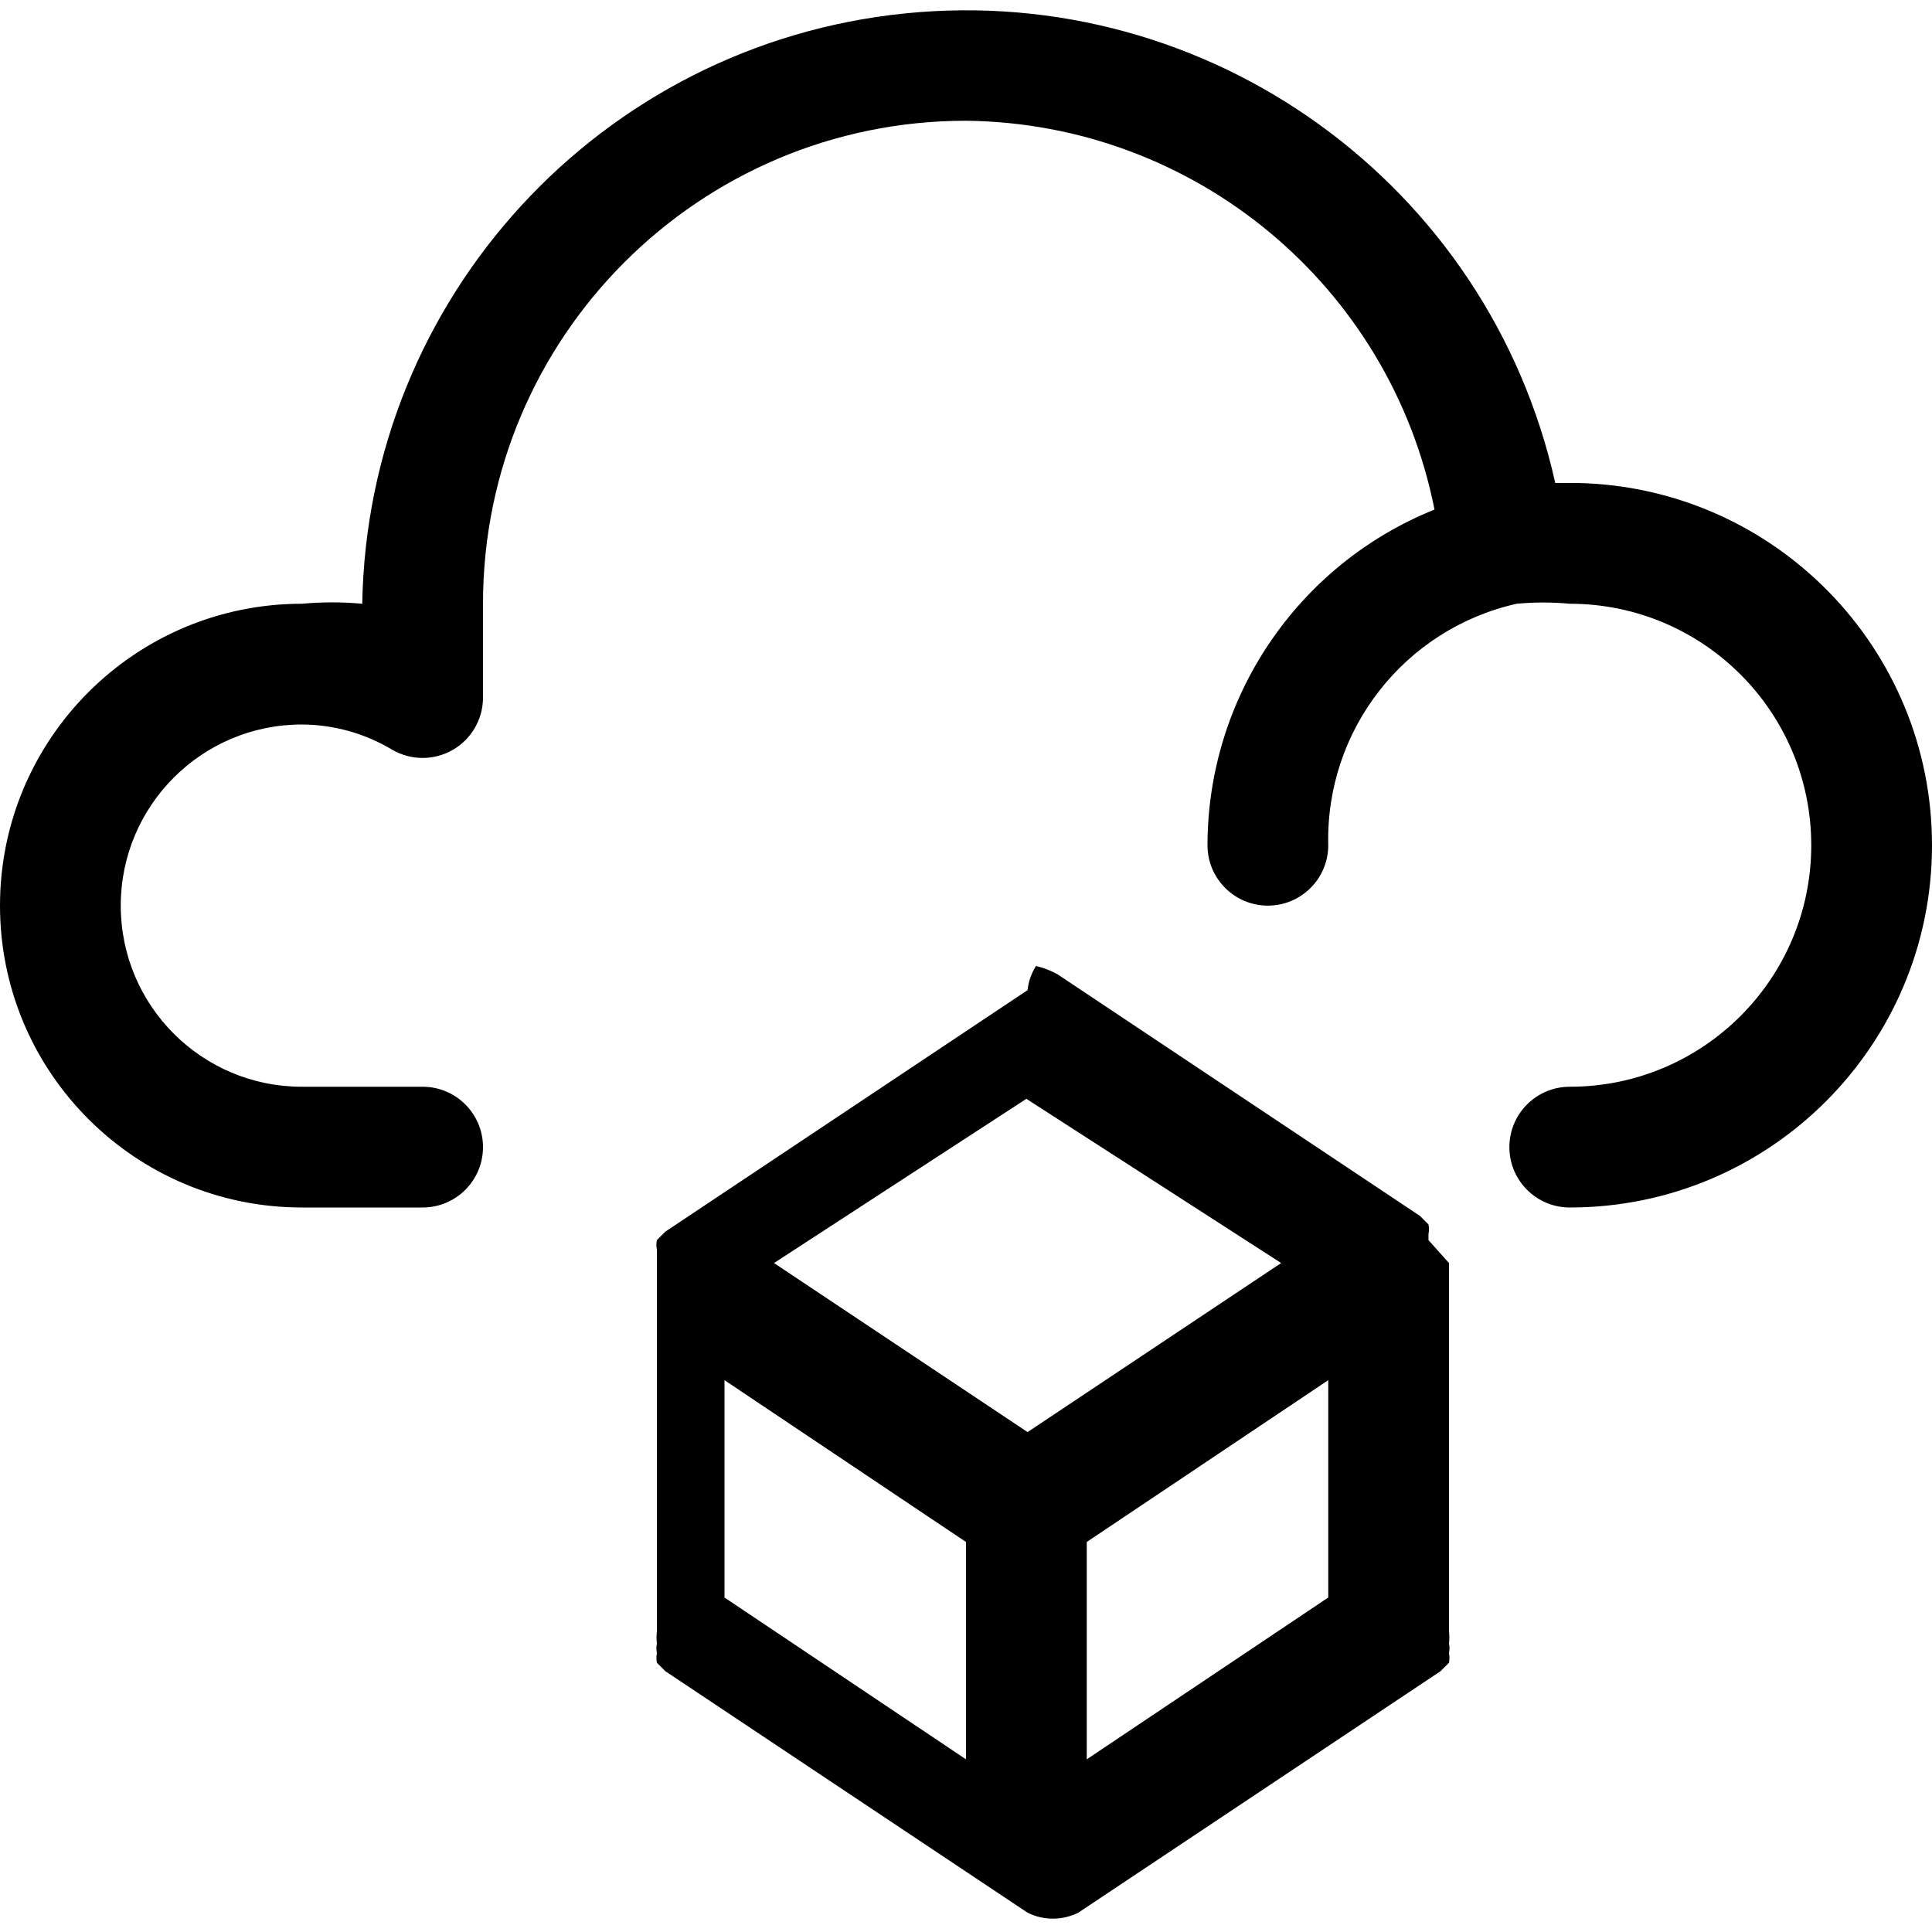
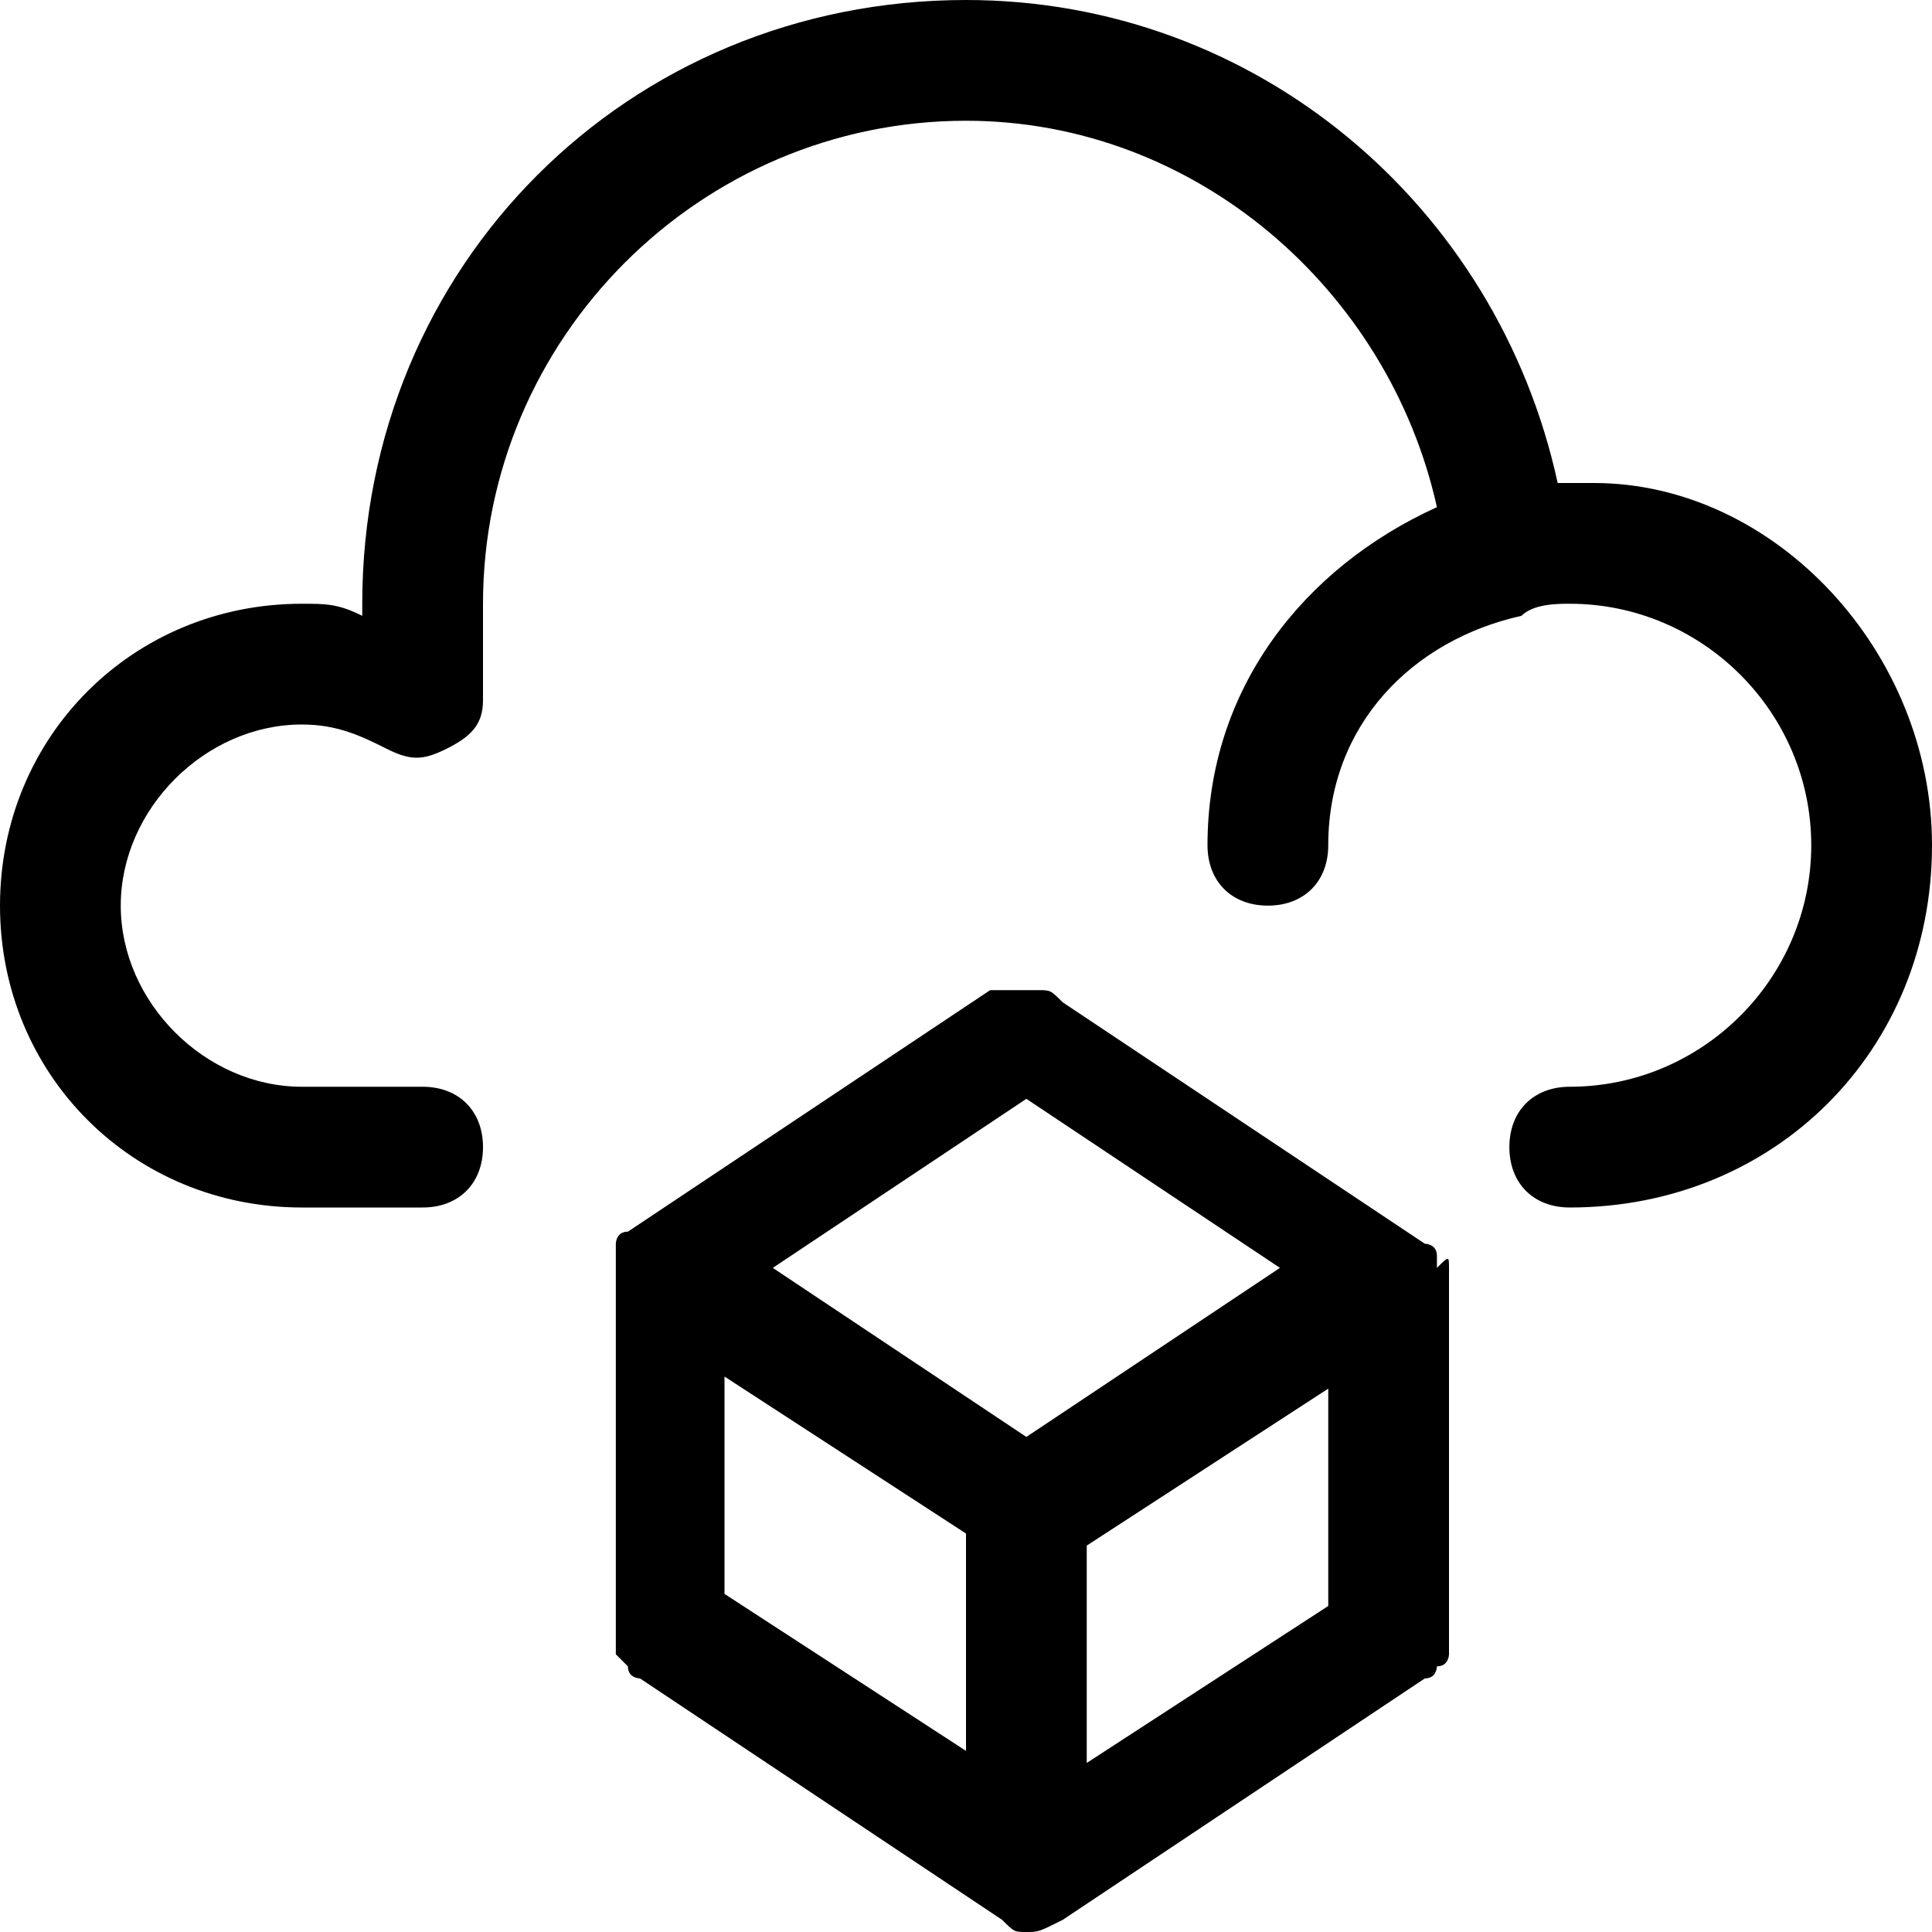
- <svg xmlns="http://www.w3.org/2000/svg" viewBox="0 0 16 16">
-   <g id="Layer_2" data-name="Layer 2">
-     <g id="Layer_1-2" data-name="Layer 1">
-       <path d="M16,7a3,3,0,0,1-3,3,.5.5,0,0,1,0-1,2,2,0,0,0,0-4,2.37,2.37,0,0,0-.44,0h0A2,2,0,0,0,11,7a.5.5,0,0,1-1,0,3,3,0,0,1,1.88-2.78A4,4,0,0,0,8,1,4,4,0,0,0,4,5v.78a.5.5,0,0,1-.25.43.5.5,0,0,1-.5,0A1.47,1.47,0,0,0,2.5,6a1.5,1.5,0,0,0,0,3h1a.5.5,0,0,1,0,1h-1a2.5,2.5,0,0,1,0-5,2.73,2.73,0,0,1,.5,0V5a5,5,0,0,1,9.88-1h.19A3,3,0,0,1,16,7Zm-4,3.46s0,0,0,0v3s0,0,0,.05a.44.44,0,0,1,0,.1.2.2,0,0,1,0,.08.22.22,0,0,1,0,.08l-.07.07,0,0-3,2h0l0,0a.47.47,0,0,1-.42,0l0,0h0l-3-2,0,0-.07-.07a.22.22,0,0,1,0-.08.2.2,0,0,1,0-.08.44.44,0,0,1,0-.1s0,0,0-.05v-3s0,0,0,0V10.4l0-.05a.2.2,0,0,1,0-.08.09.09,0,0,1,0,0h0l0,0,.07-.07,0,0,3-2h0A.45.45,0,0,1,8.58,8h0a.67.67,0,0,1,.18.07h0l3,2,0,0,.07.07,0,0h0a.09.09,0,0,1,0,0,.2.2,0,0,1,0,.08l0,.05Zm-5.59,0,2.1,1.4,2.1-1.4L8.5,9.1ZM6,13.23l2,1.34v-1.8L6,11.43Zm3,1.34,2-1.34v-1.8L9,12.77Z" />
-     </g>
-   </g>
+ <svg xmlns="http://www.w3.org/2000/svg" version="1.1" id="Layer_1" x="0px" y="0px" viewBox="0 0 16 16" style="enable-background:new 0 0 16 16;" xml:space="preserve">
+   <path d="M16,7c0,1.7-1.3,3-3,3c-0.3,0-0.5-0.2-0.5-0.5S12.7,9,13,9c1.1,0,2-0.9,2-2s-0.9-2-2-2c-0.1,0-0.3,0-0.4,0.1c0,0,0,0,0,0  C11.7,5.3,11,6,11,7c0,0.3-0.2,0.5-0.5,0.5S10,7.3,10,7c0-1.3,0.8-2.3,1.9-2.8C11.5,2.4,9.9,1,8,1C5.8,1,4,2.8,4,5v0.8  C4,6,3.9,6.1,3.7,6.2c-0.2,0.1-0.3,0.1-0.5,0C3,6.1,2.8,6,2.5,6C1.7,6,1,6.7,1,7.5S1.7,9,2.5,9h1C3.8,9,4,9.2,4,9.5S3.8,10,3.5,10  h-1C1.1,10,0,8.9,0,7.5S1.1,5,2.5,5C2.7,5,2.8,5,3,5.1V5c0-2.8,2.2-5,5-5c2.4,0,4.4,1.7,4.9,4c0,0,0,0,0.1,0c0,0,0,0,0.1,0  c0,0,0,0,0.1,0C14.7,4,16,5.4,16,7z M12,10.5C12,10.5,12,10.5,12,10.5l0,3c0,0,0,0,0,0c0,0,0,0.1,0,0.1c0,0,0,0.1,0,0.1  c0,0,0,0.1-0.1,0.1c0,0,0,0.1-0.1,0.1c0,0,0,0,0,0l-3,2c0,0,0,0,0,0c0,0,0,0,0,0C8.6,16,8.6,16,8.5,16s-0.1,0-0.2-0.1c0,0,0,0,0,0  c0,0,0,0,0,0l-3-2c0,0,0,0,0,0c0,0-0.1,0-0.1-0.1c0,0,0,0-0.1-0.1c0,0,0-0.1,0-0.1c0,0,0-0.1,0-0.1c0,0,0,0,0,0v-3c0,0,0,0,0,0  c0,0,0,0,0-0.1c0,0,0,0,0,0c0,0,0-0.1,0-0.1c0,0,0,0,0,0c0,0,0,0,0,0c0,0,0,0,0,0c0,0,0-0.1,0.1-0.1c0,0,0,0,0,0l3-2c0,0,0,0,0,0  c0,0,0.1,0,0.1,0c0.1,0,0.1,0,0.2,0c0,0,0,0,0.1,0c0.1,0,0.1,0,0.2,0.1c0,0,0,0,0,0l3,2c0,0,0,0,0,0c0,0,0.1,0,0.1,0.1c0,0,0,0,0,0  c0,0,0,0,0,0c0,0,0,0,0,0c0,0,0,0.1,0,0.1C12,10.4,12,10.4,12,10.5C12,10.4,12,10.4,12,10.5z M6.4,10.5l2.1,1.4l2.1-1.4L8.5,9.1  L6.4,10.5z M6,13.2l2,1.3v-1.8l-2-1.3V13.2z M9,14.6l2-1.3v-1.8l-2,1.3V14.6z" />
</svg>
